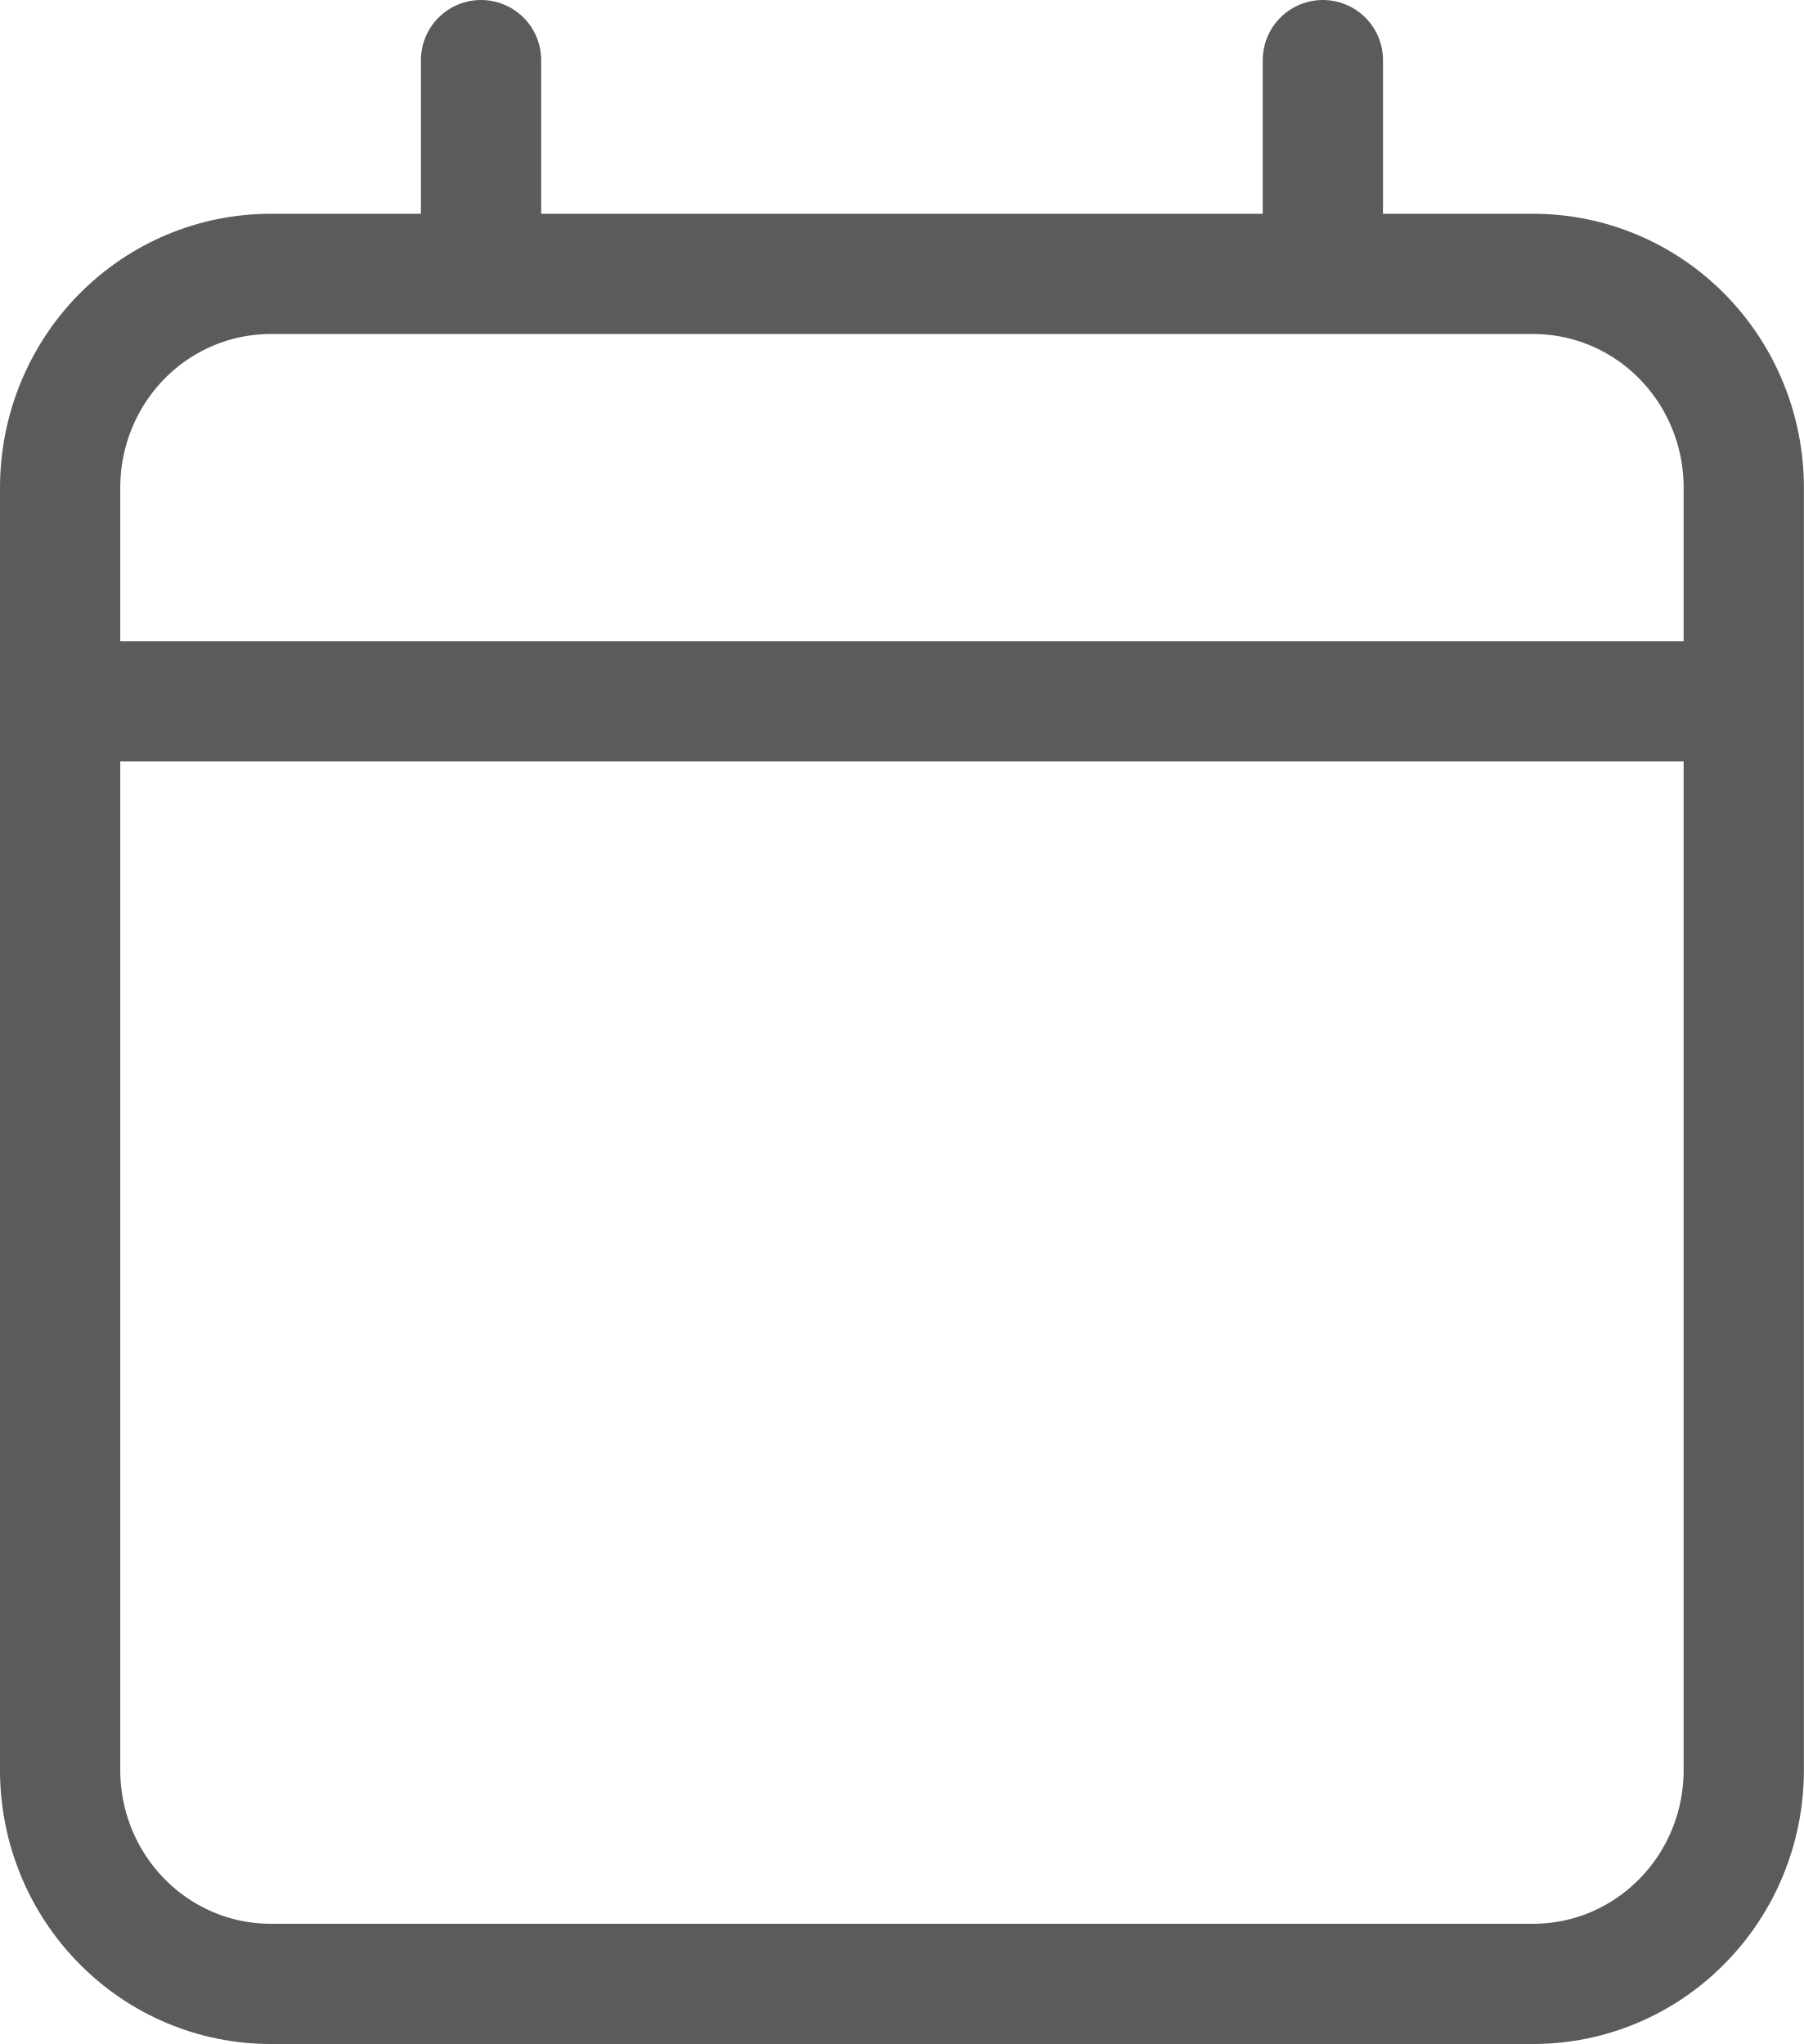
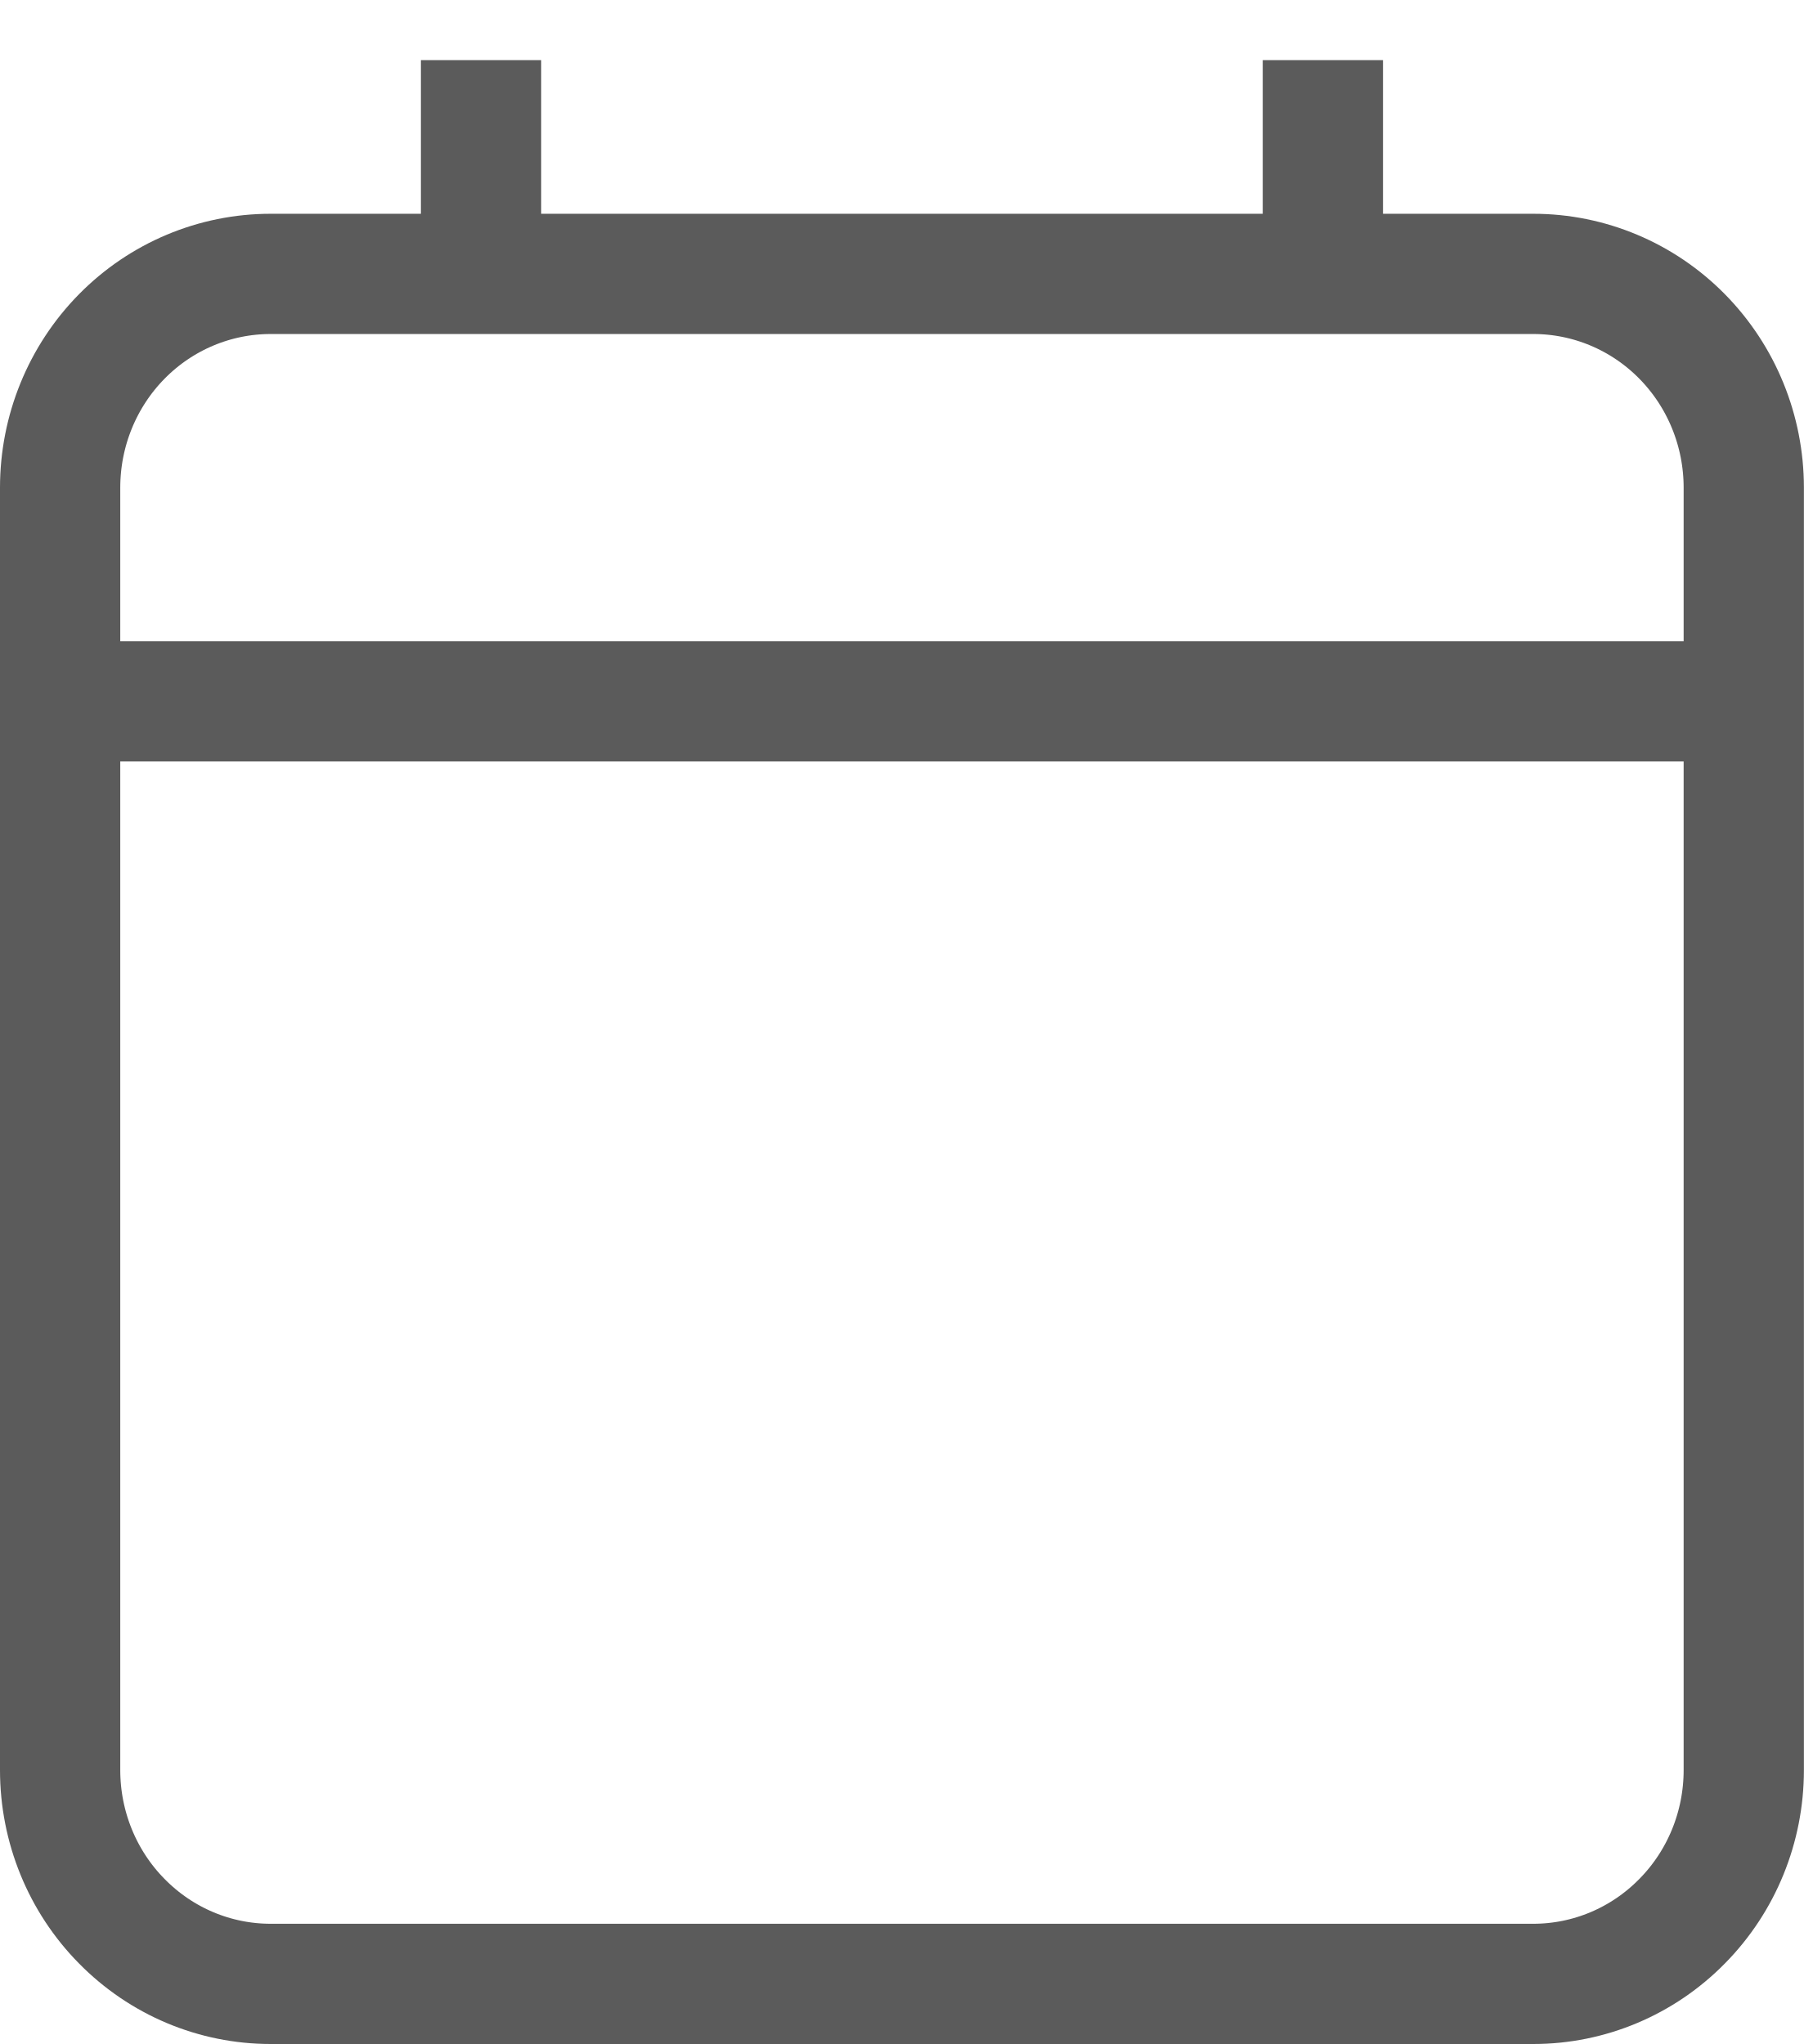
<svg xmlns="http://www.w3.org/2000/svg" width="15" height="17" viewBox="0 0 15 17" fill="none">
-   <path d="M0.5 5.833V14.722C0.5 15.194 0.684 15.646 1.013 15.979C1.341 16.313 1.786 16.5 2.25 16.5H12.75C13.214 16.5 13.659 16.313 13.987 15.979C14.316 15.646 14.5 15.194 14.5 14.722V5.833M0.5 5.833V4.056C0.5 3.584 0.684 3.132 1.013 2.798C1.341 2.465 1.786 2.278 2.25 2.278H4M0.5 5.833H14.5M14.5 5.833V4.056C14.5 3.584 14.316 3.132 13.987 2.798C13.659 2.465 13.214 2.278 12.75 2.278H11M4 2.278H11M4 2.278V0.5M11 2.278V0.5" stroke="#5B5B5B" stroke-linecap="round" stroke-linejoin="round" />
+   <path d="M0.5 5.833V14.722C0.5 15.194 0.684 15.646 1.013 15.979C1.341 16.313 1.786 16.5 2.25 16.5H12.75C13.214 16.5 13.659 16.313 13.987 15.979C14.316 15.646 14.5 15.194 14.5 14.722V5.833M0.5 5.833V4.056C0.5 3.584 0.684 3.132 1.013 2.798C1.341 2.465 1.786 2.278 2.25 2.278H4M0.5 5.833H14.5M14.5 5.833V4.056C14.5 3.584 14.316 3.132 13.987 2.798C13.659 2.465 13.214 2.278 12.75 2.278H11M4 2.278H11M4 2.278V0.5M11 2.278V0.5" stroke="#5B5B5B" strokeLinecap="round" strokeLinejoin="round" />
</svg>
